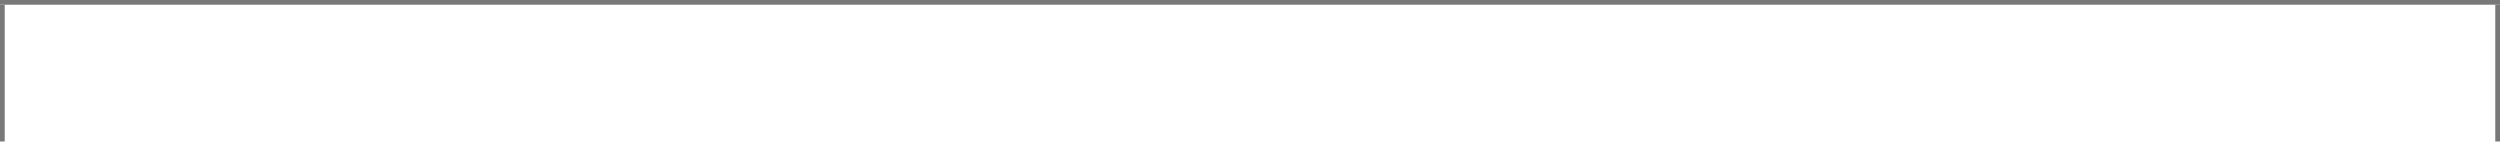
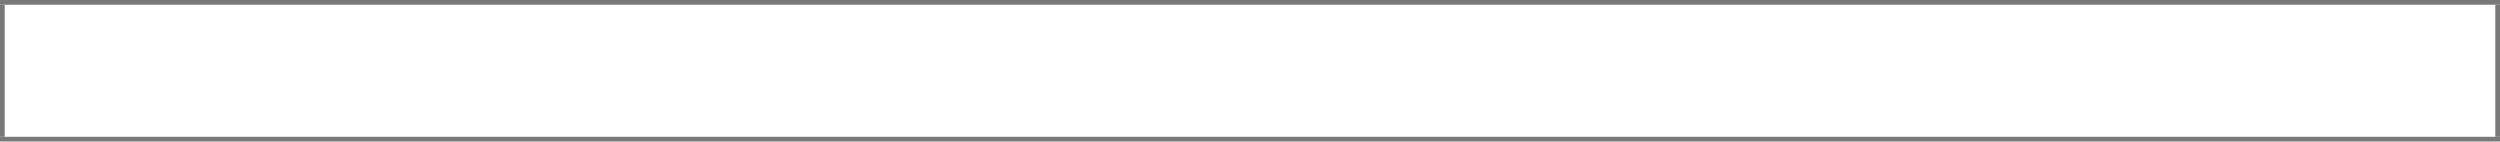
- <svg xmlns="http://www.w3.org/2000/svg" version="1.1" width="530px" height="30px" viewBox="147 188 530 30">
-   <path d="M 1 1  L 529 1  L 529 30  L 1 30  L 1 1  Z " fill-rule="nonzero" fill="rgba(255, 255, 255, 1)" stroke="none" transform="matrix(1 0 0 1 147 188 )" class="fill" />
-   <path d="M 0.5 1  L 0.5 30  " stroke-width="1" stroke-dasharray="0" stroke="rgba(121, 121, 121, 1)" fill="none" transform="matrix(1 0 0 1 147 188 )" class="stroke" />
-   <path d="M 0 0.5  L 530 0.5  " stroke-width="1" stroke-dasharray="0" stroke="rgba(121, 121, 121, 1)" fill="none" transform="matrix(1 0 0 1 147 188 )" class="stroke" />
-   <path d="M 529.5 1  L 529.5 30  " stroke-width="1" stroke-dasharray="0" stroke="rgba(121, 121, 121, 1)" fill="none" transform="matrix(1 0 0 1 147 188 )" class="stroke" />
+ <svg xmlns="http://www.w3.org/2000/svg" version="1.1" width="530px" height="30px" viewBox="147 496 530 30">
+   <path d="M 1 1  L 529 1  L 529 29  L 1 29  L 1 1  Z " fill-rule="nonzero" fill="rgba(255, 255, 255, 1)" stroke="none" transform="matrix(1 0 0 1 147 496 )" class="fill" />
+   <path d="M 0.5 1  L 0.5 29  " stroke-width="1" stroke-dasharray="0" stroke="rgba(121, 121, 121, 1)" fill="none" transform="matrix(1 0 0 1 147 496 )" class="stroke" />
+   <path d="M 0 0.5  L 530 0.5  " stroke-width="1" stroke-dasharray="0" stroke="rgba(121, 121, 121, 1)" fill="none" transform="matrix(1 0 0 1 147 496 )" class="stroke" />
+   <path d="M 529.5 1  L 529.5 29  " stroke-width="1" stroke-dasharray="0" stroke="rgba(121, 121, 121, 1)" fill="none" transform="matrix(1 0 0 1 147 496 )" class="stroke" />
+   <path d="M 0 29.5  L 530 29.5  " stroke-width="1" stroke-dasharray="0" stroke="rgba(121, 121, 121, 1)" fill="none" transform="matrix(1 0 0 1 147 496 )" class="stroke" />
</svg>
